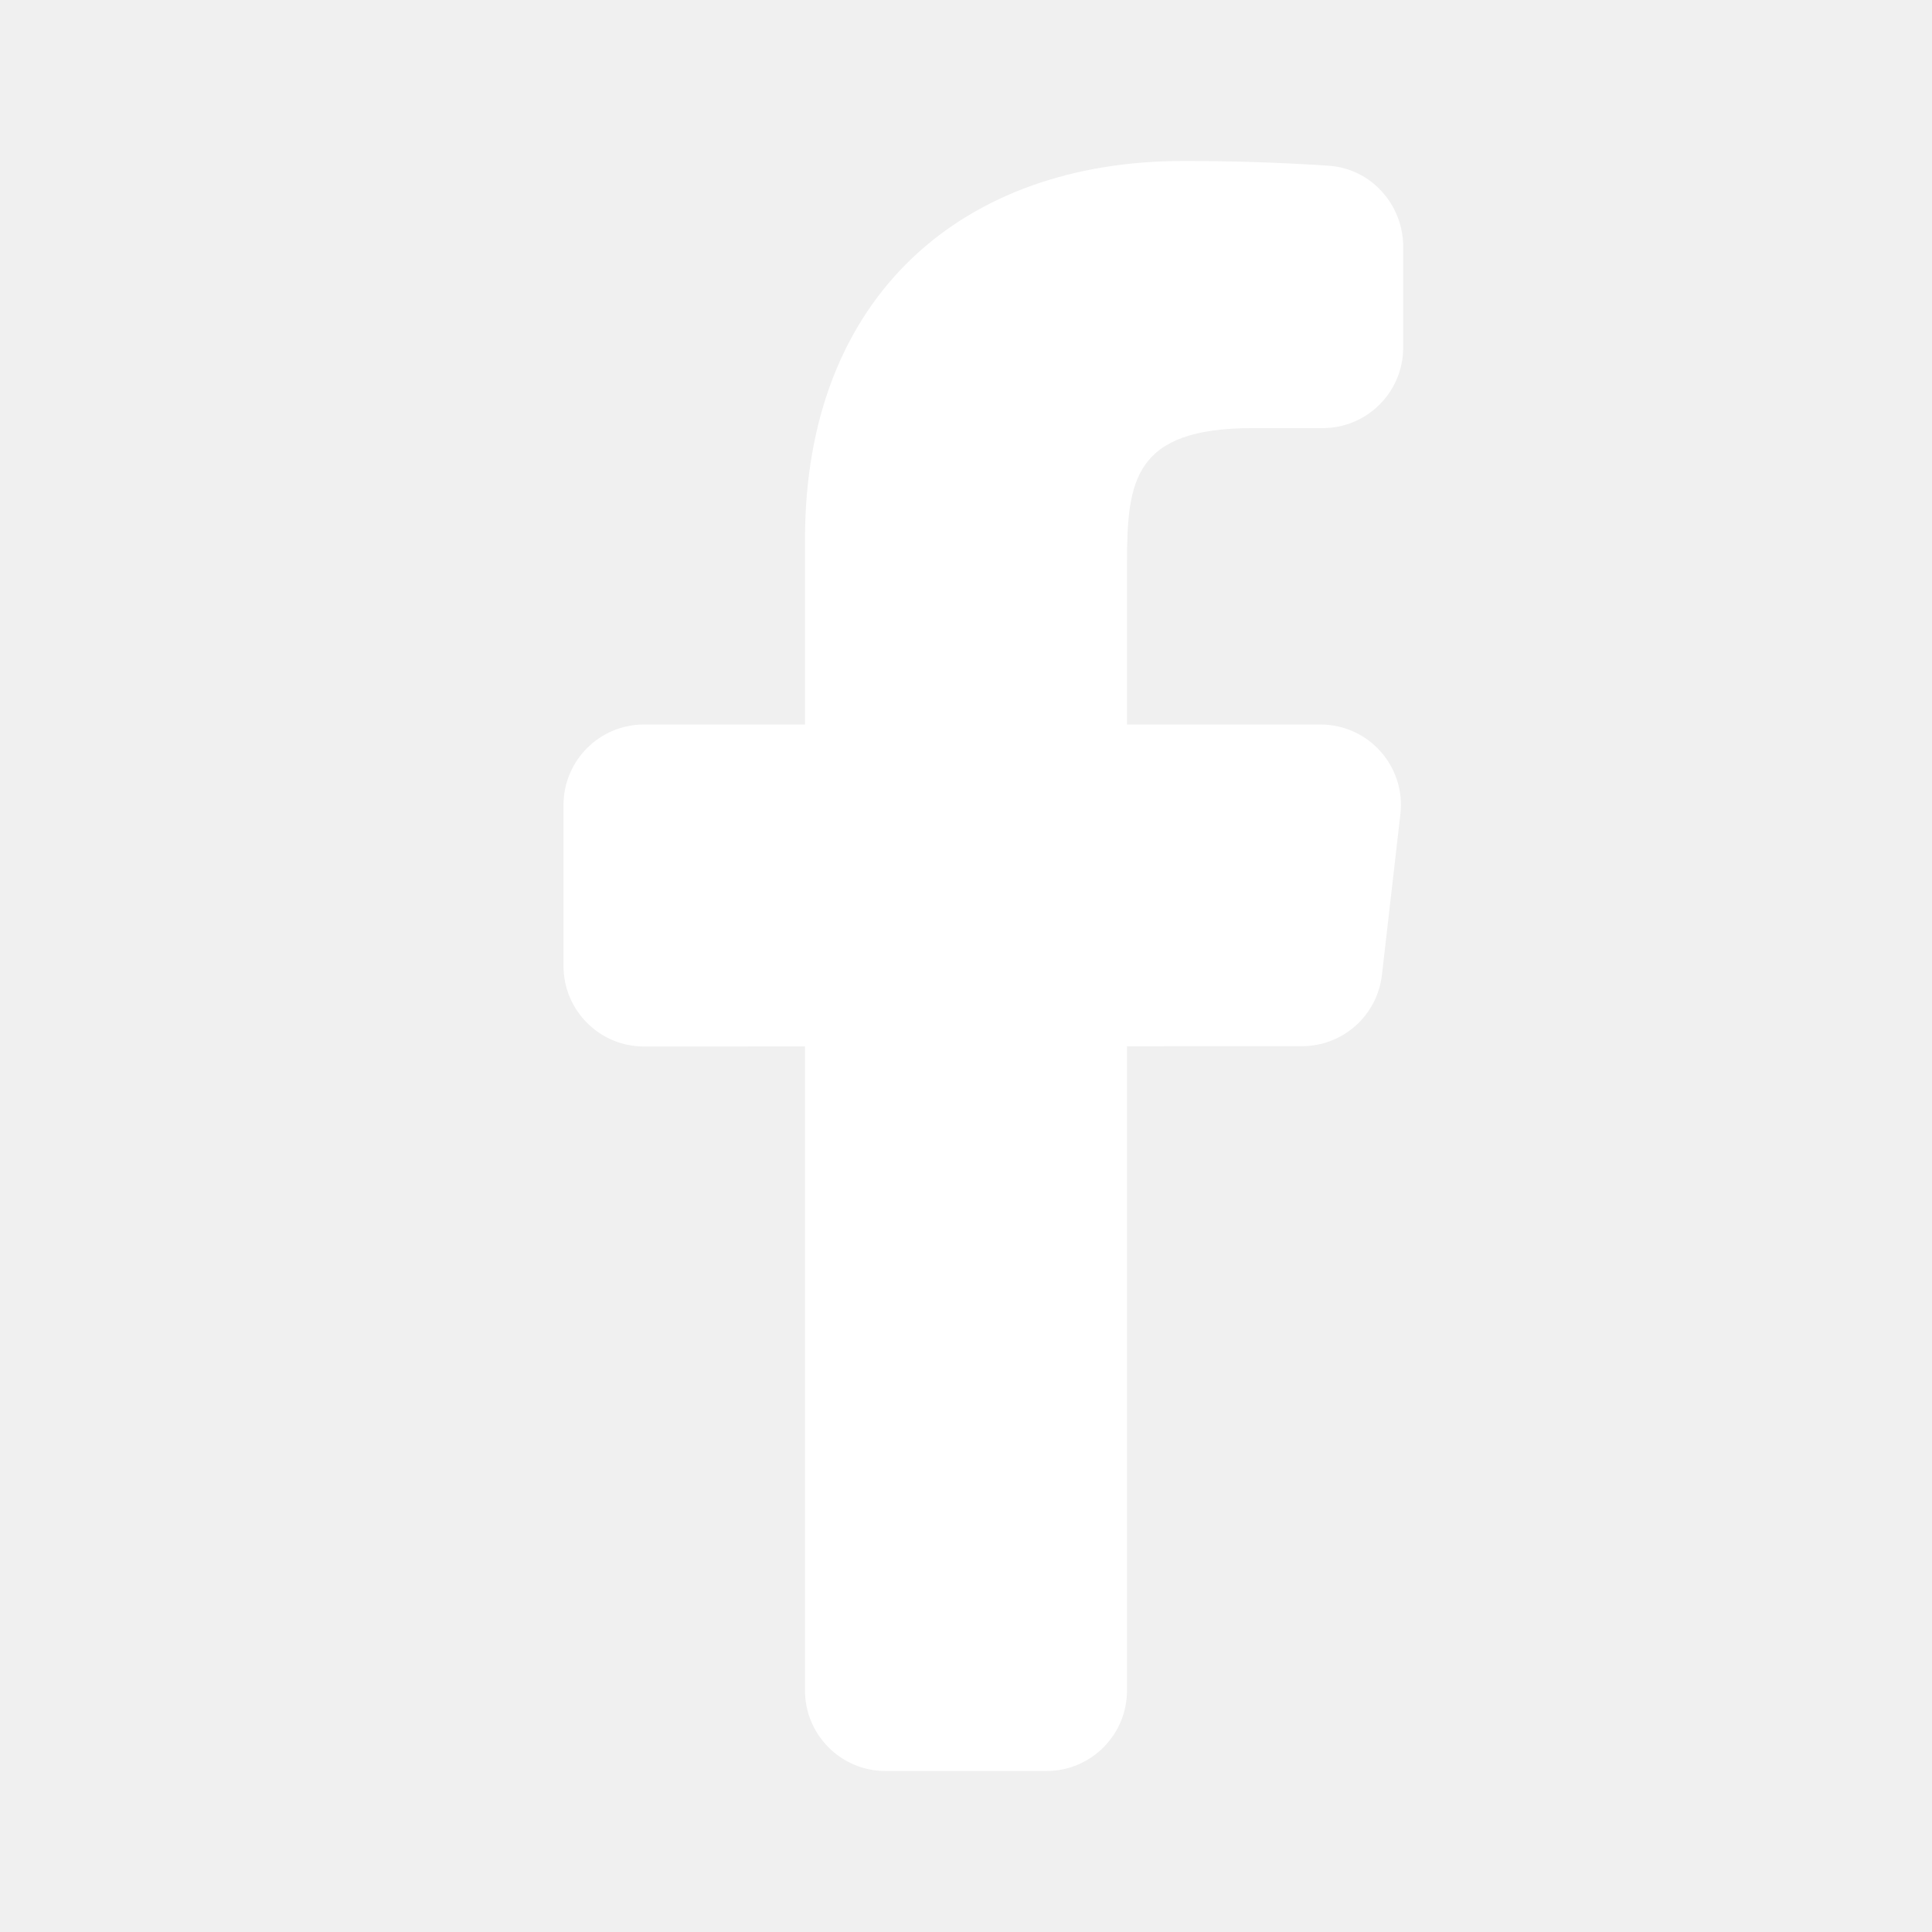
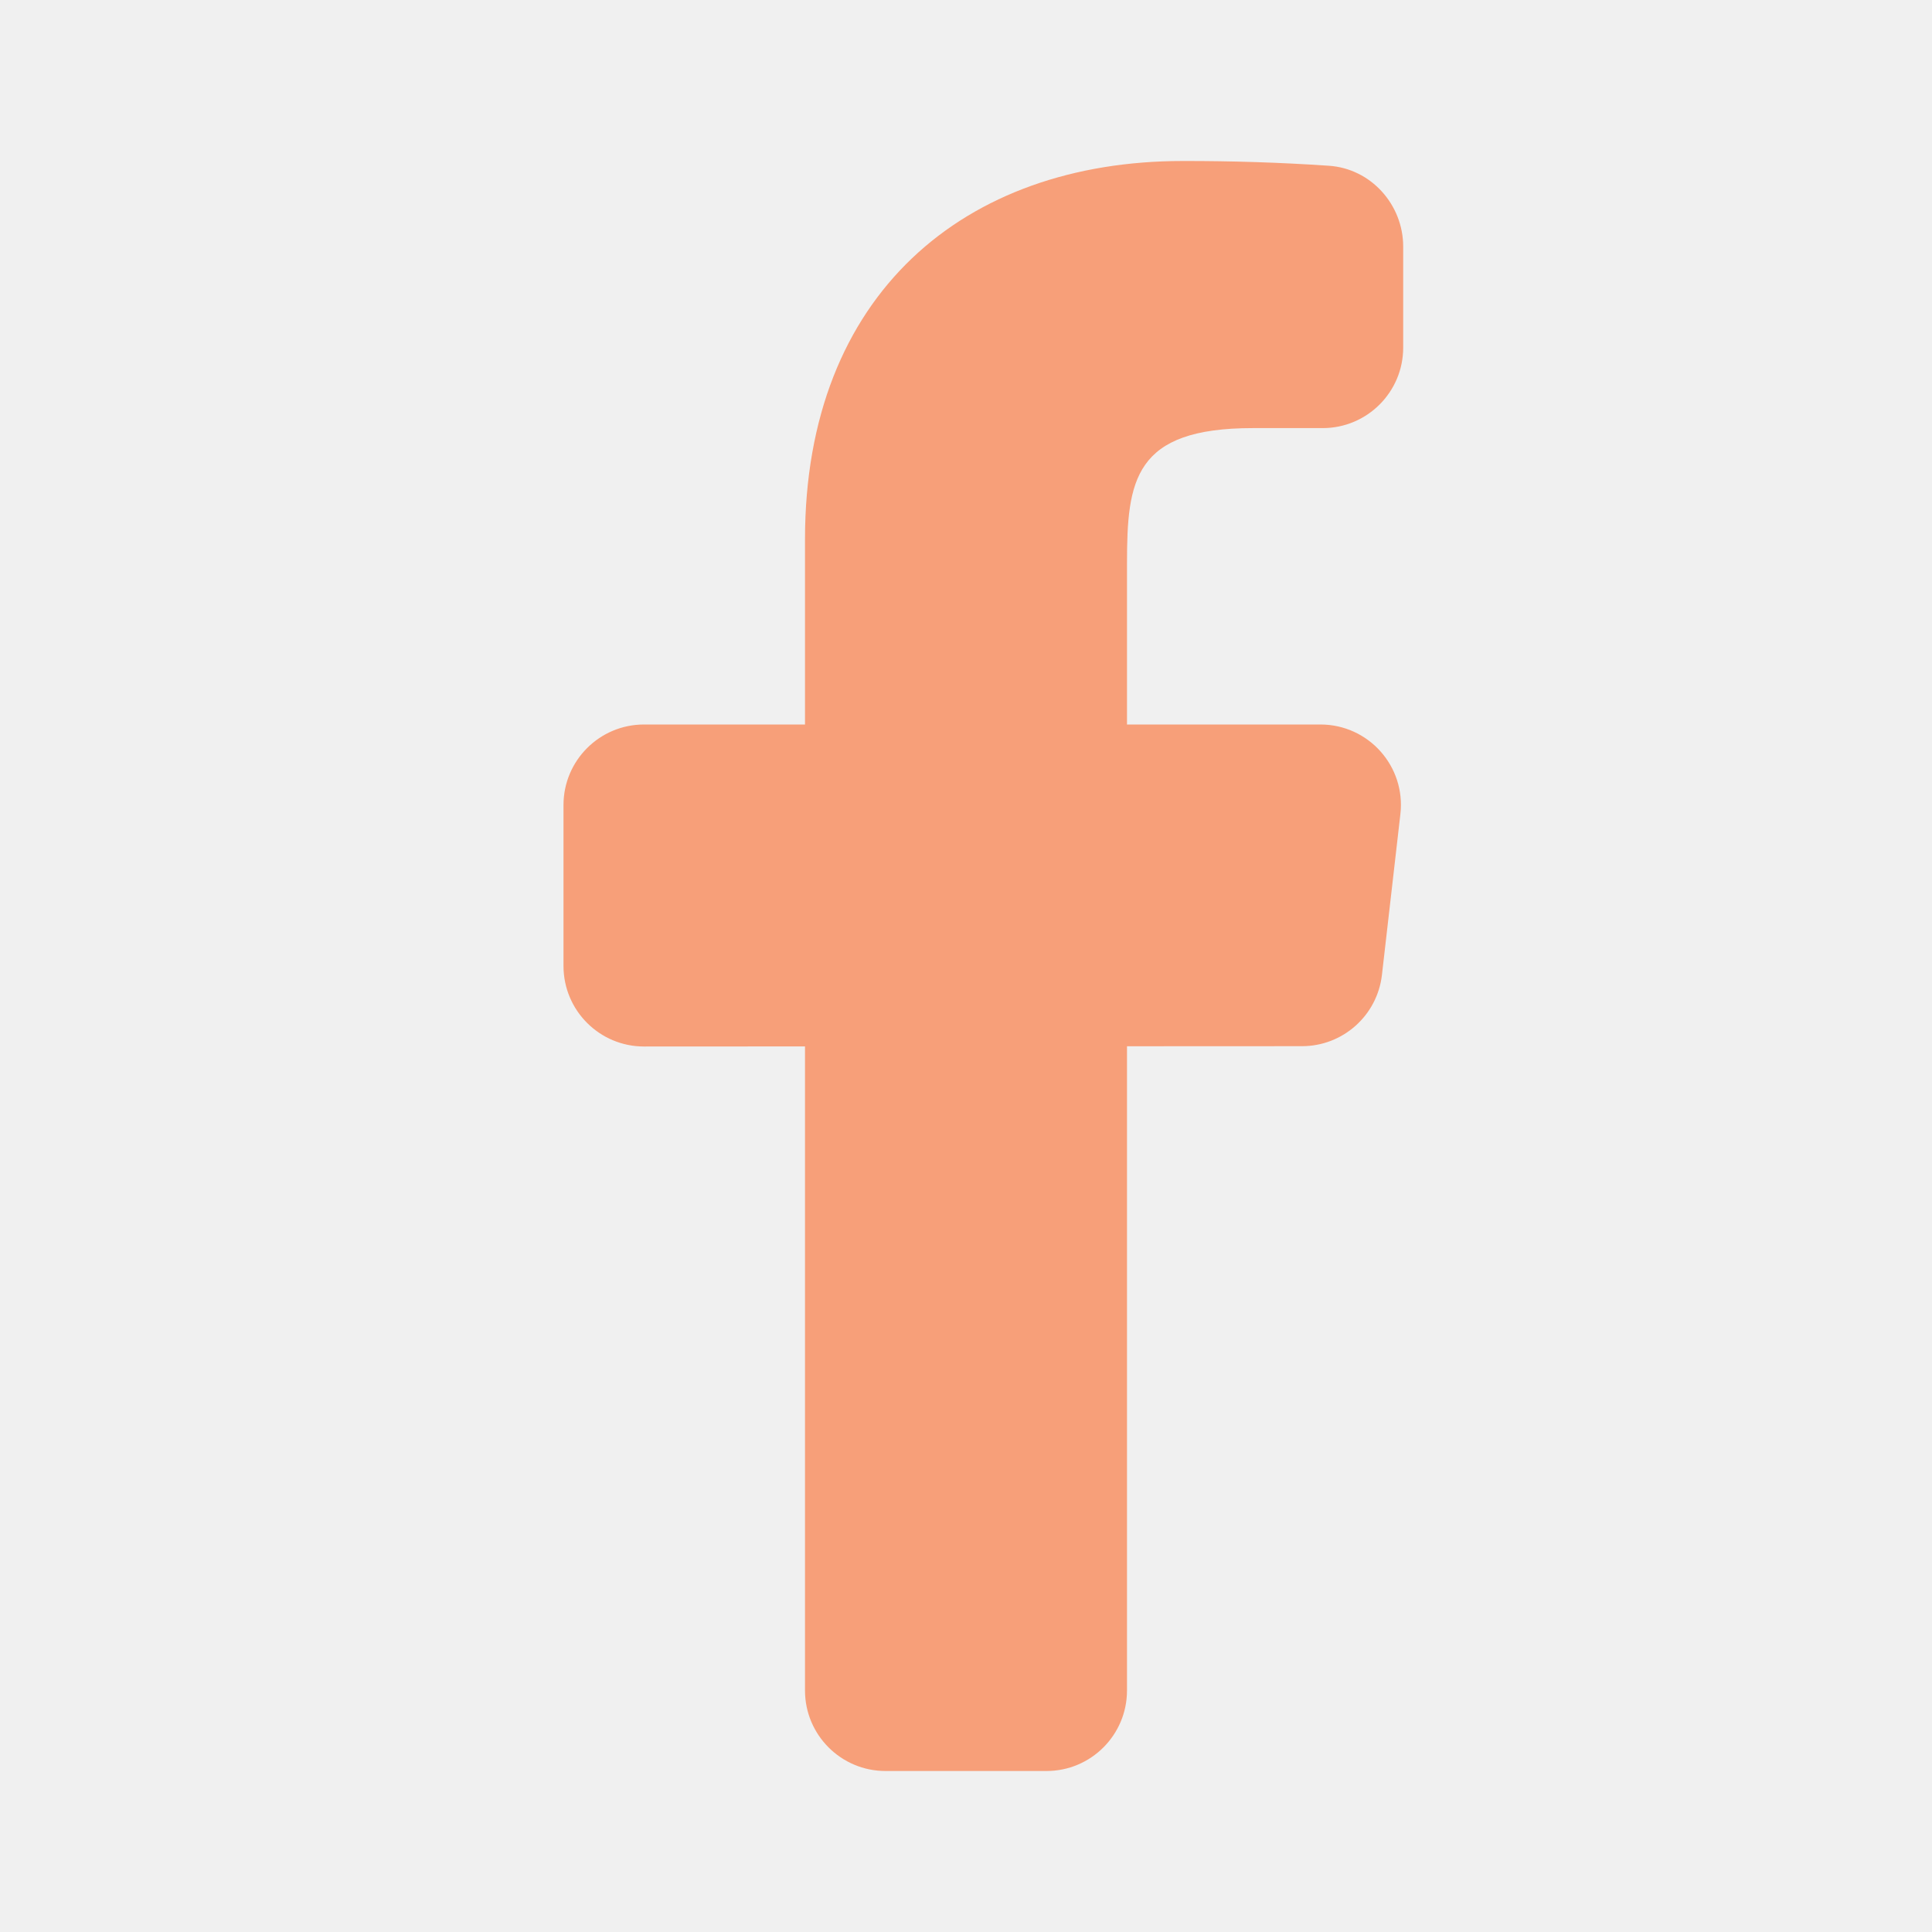
<svg xmlns="http://www.w3.org/2000/svg" viewBox="0 0 24 24" width="24px" height="24px">
-   <path fill="#fff" d="M16.403,9H14V7c0-1.032,0.084-1.682,1.563-1.682h0.868c0.552,0,1-0.448,1-1V3.064c0-0.523-0.401-0.97-0.923-1.005 C15.904,2.018,15.299,1.999,14.693,2C11.98,2,10,3.657,10,6.699V9H8c-0.552,0-1,0.448-1,1v2c0,0.552,0.448,1,1,1l2-0.001V21 c0,0.552,0.448,1,1,1h2c0.552,0,1-0.448,1-1v-8.003l2.174-0.001c0.508,0,0.935-0.381,0.993-0.886l0.229-1.996 C17.465,9.521,17.001,9,16.403,9z" />
+   <path fill="#F79F79" d="M16.403,9H14V7c0-1.032,0.084-1.682,1.563-1.682h0.868c0.552,0,1-0.448,1-1V3.064c0-0.523-0.401-0.97-0.923-1.005 C15.904,2.018,15.299,1.999,14.693,2C11.98,2,10,3.657,10,6.699V9H8c-0.552,0-1,0.448-1,1v2c0,0.552,0.448,1,1,1l2-0.001V21 c0,0.552,0.448,1,1,1h2c0.552,0,1-0.448,1-1v-8.003l2.174-0.001c0.508,0,0.935-0.381,0.993-0.886l0.229-1.996 C17.465,9.521,17.001,9,16.403,9z" />
</svg>
